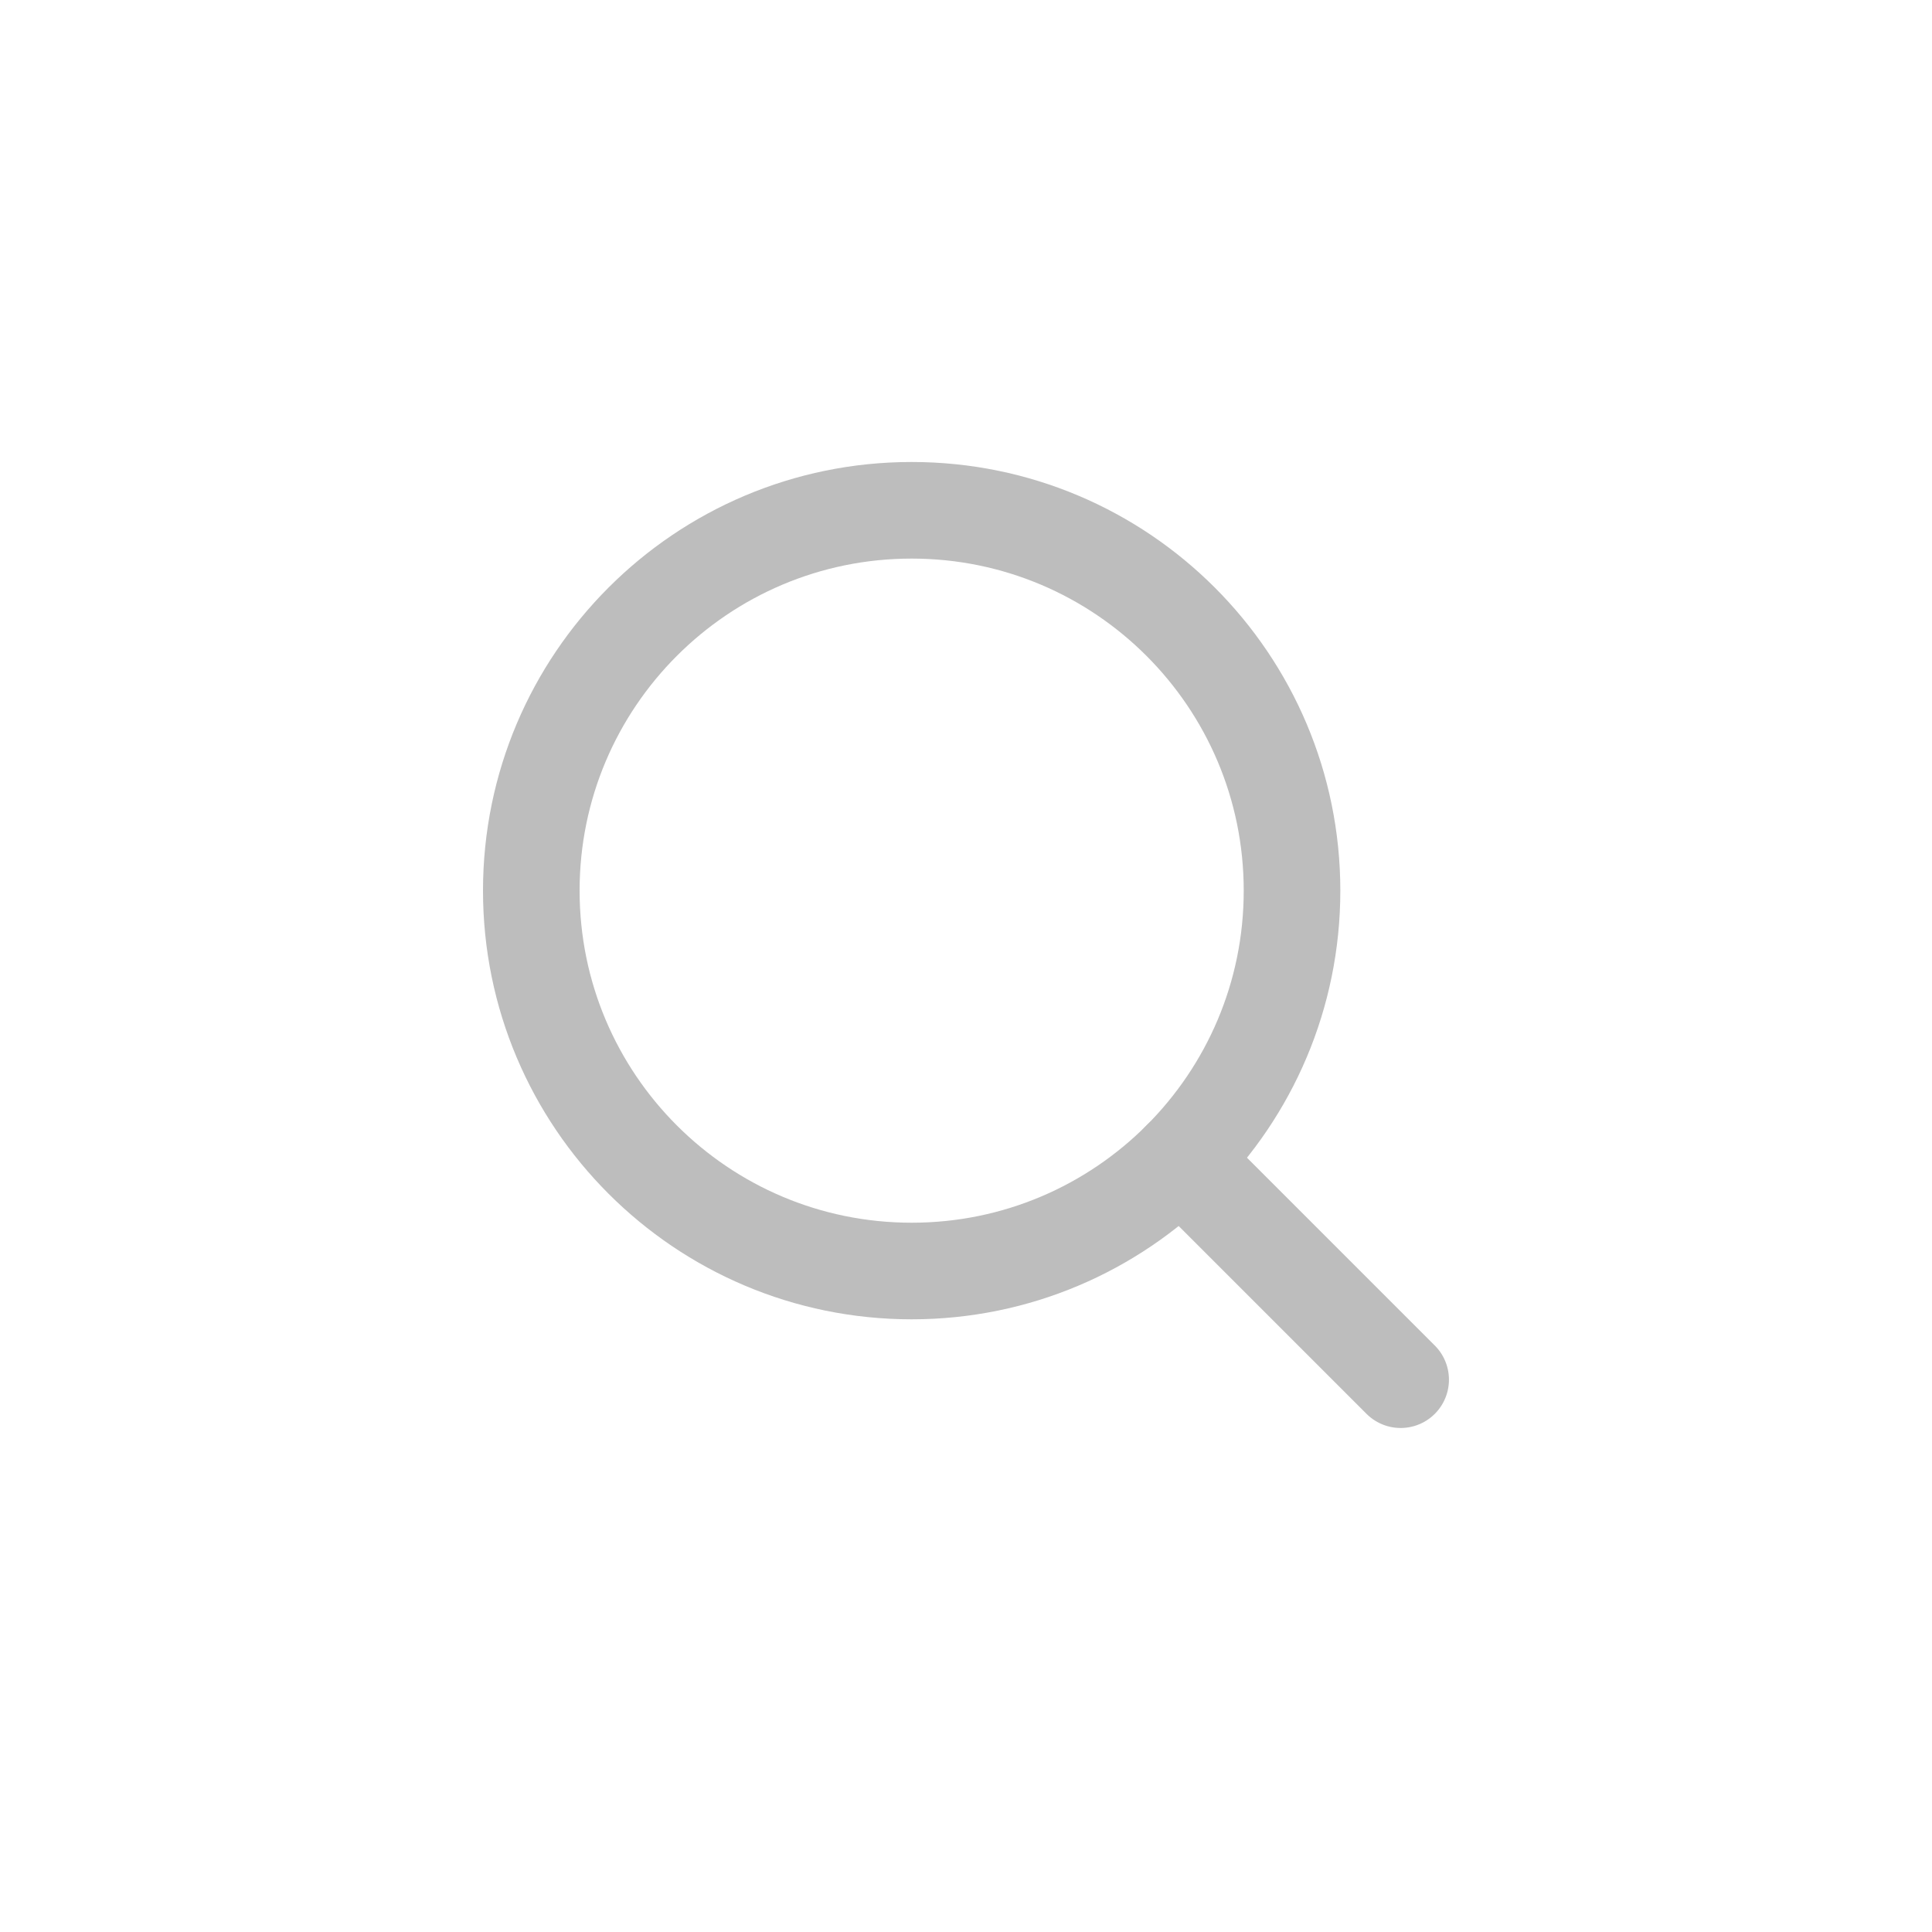
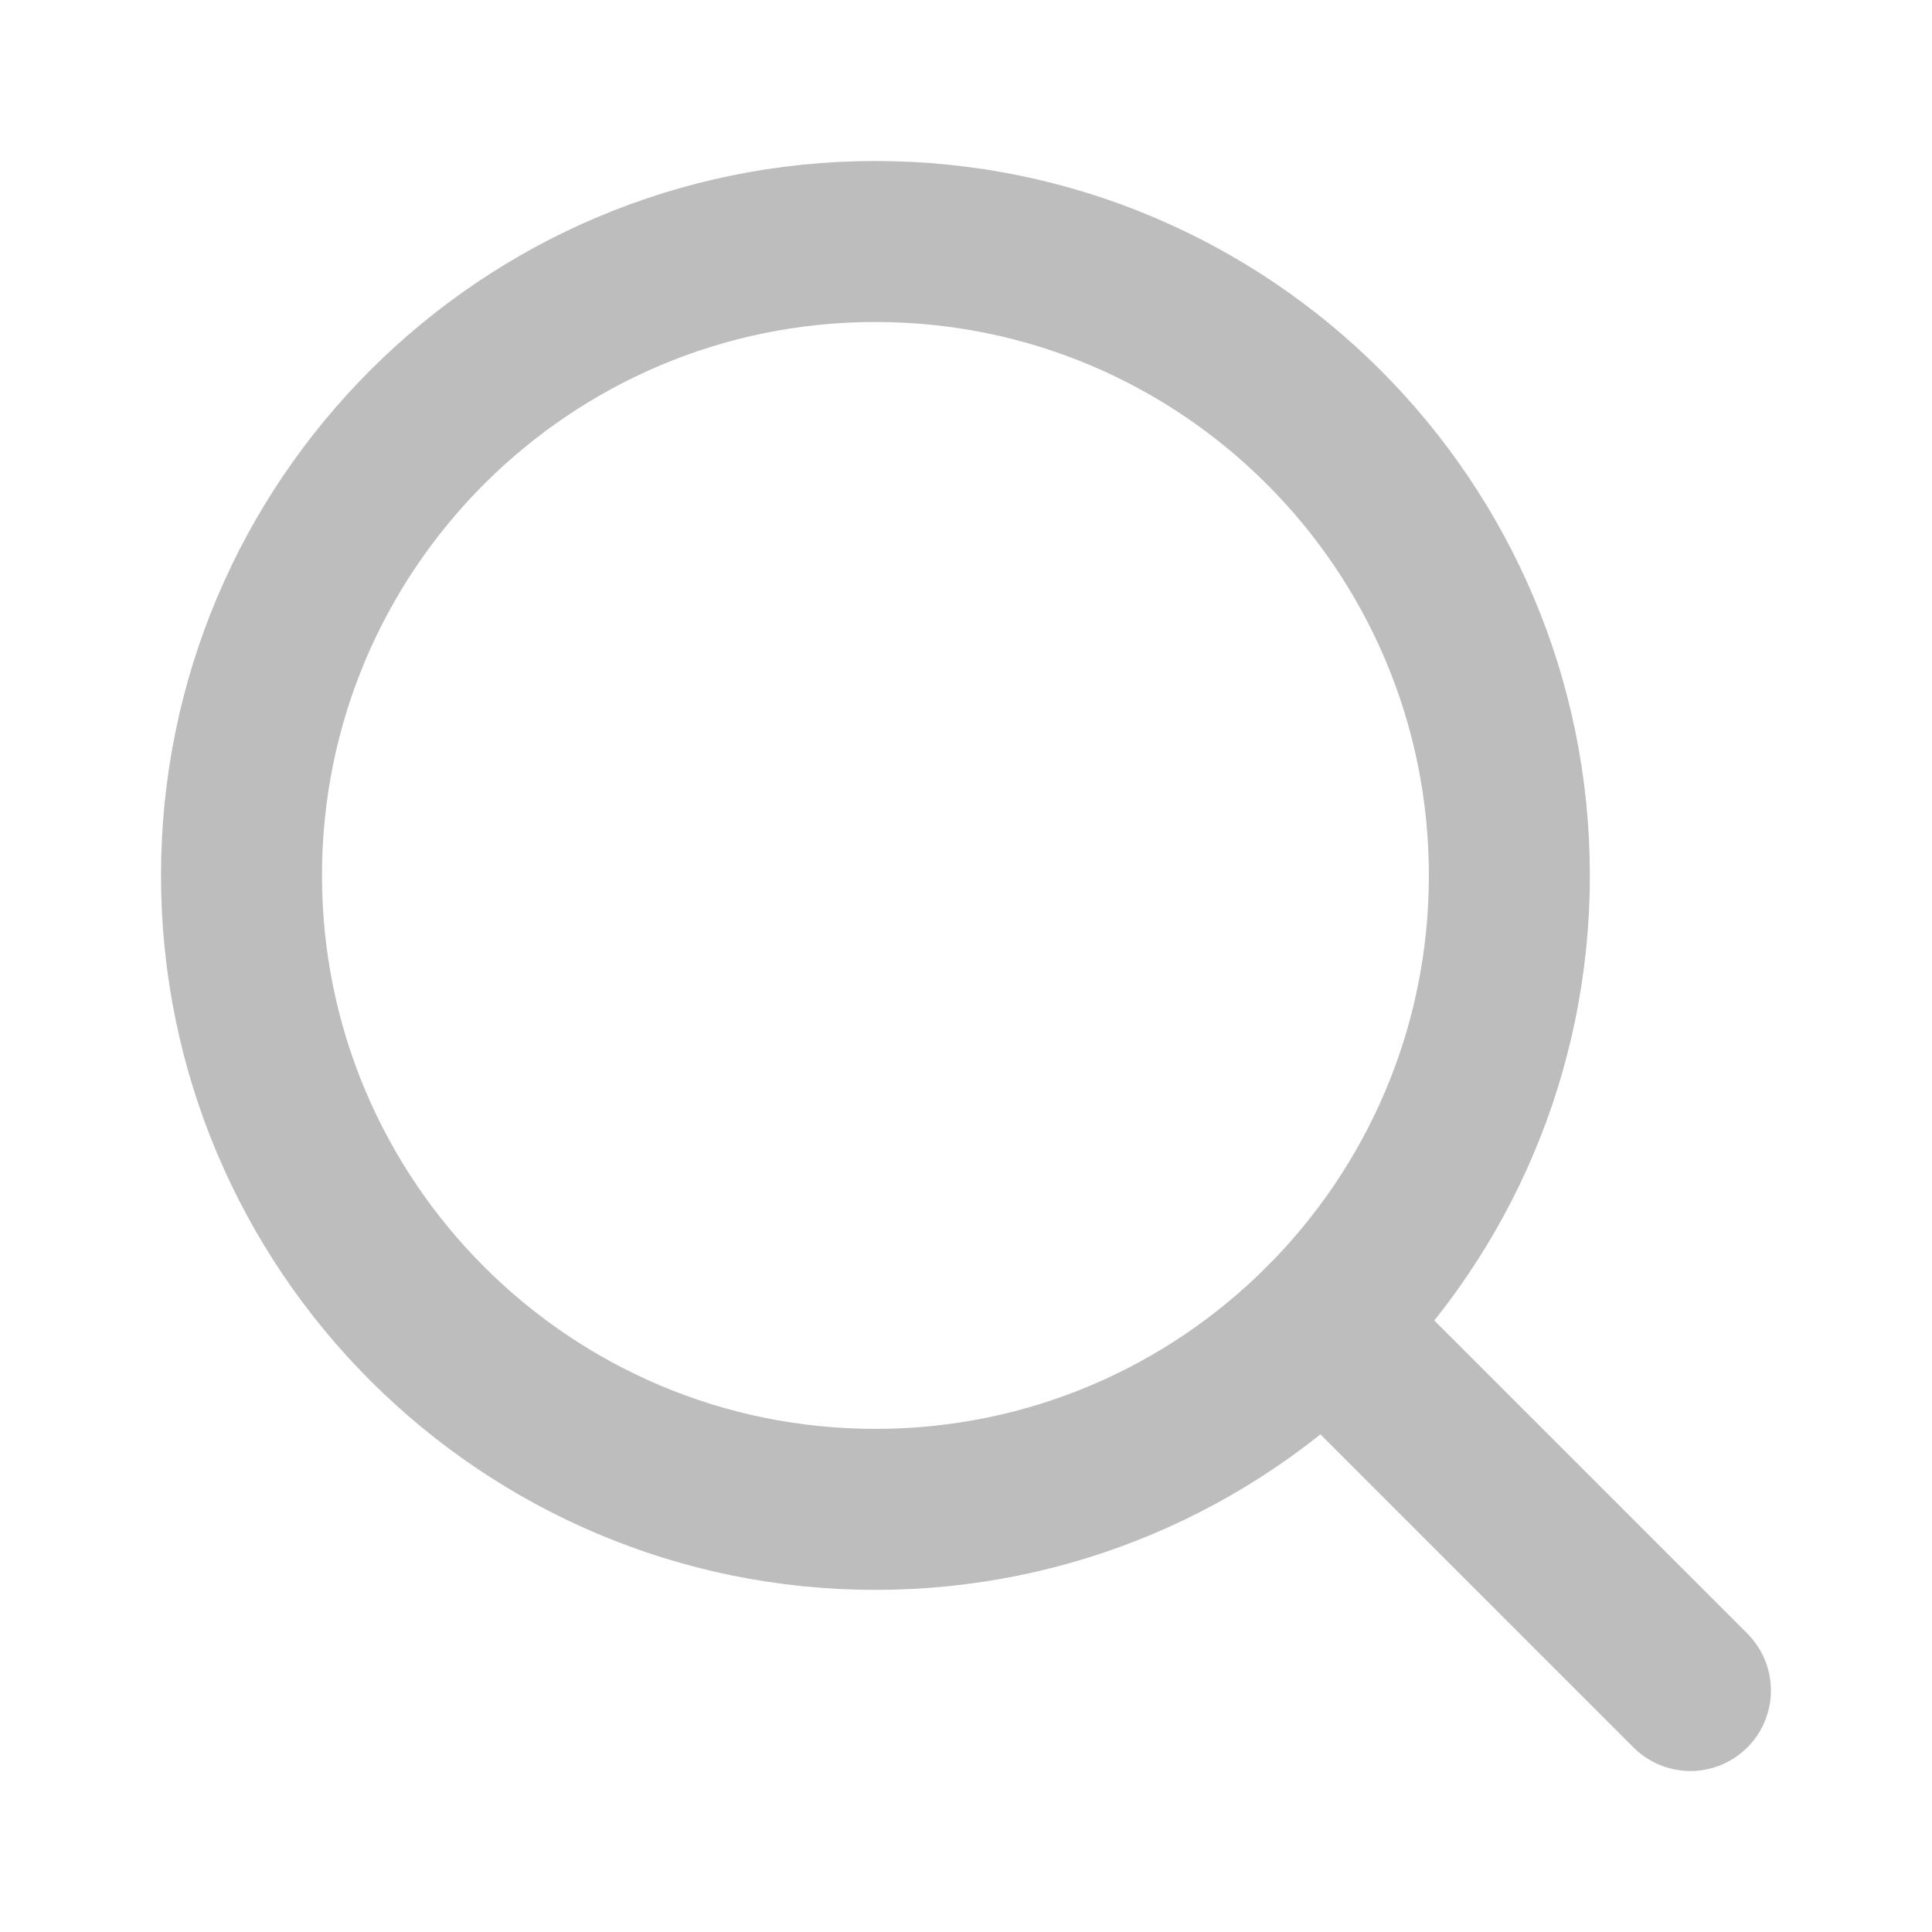
- <svg xmlns="http://www.w3.org/2000/svg" width="40" height="40" viewBox="0 0 40 40" fill="none">
-   <path d="M18.875 26.315C23.224 26.315 26.75 22.789 26.75 18.44C26.75 14.091 23.224 10.565 18.875 10.565C14.526 10.565 11 14.091 11 18.44C11 22.789 14.526 26.315 18.875 26.315Z" stroke="#BDBDBD" stroke-width="2" stroke-linecap="round" stroke-linejoin="round" />
-   <path d="M24.443 24.009L28.999 28.565" stroke="#BDBDBD" stroke-width="2" stroke-linecap="round" stroke-linejoin="round" />
+ <svg xmlns="http://www.w3.org/2000/svg" width="24" height="24" viewBox="0 0 24 24" fill="none">
+   <path d="M10.875 18.75C15.224 18.75 18.75 15.224 18.75 10.875C18.75 6.526 15.224 3 10.875 3C6.526 3 3 6.526 3 10.875C3 15.224 6.526 18.75 10.875 18.75Z" stroke="#BDBDBD" stroke-width="2" stroke-linecap="round" stroke-linejoin="round" />
+   <path d="M16.443 16.444L20.999 21" stroke="#BDBDBD" stroke-width="2" stroke-linecap="round" stroke-linejoin="round" />
</svg>
